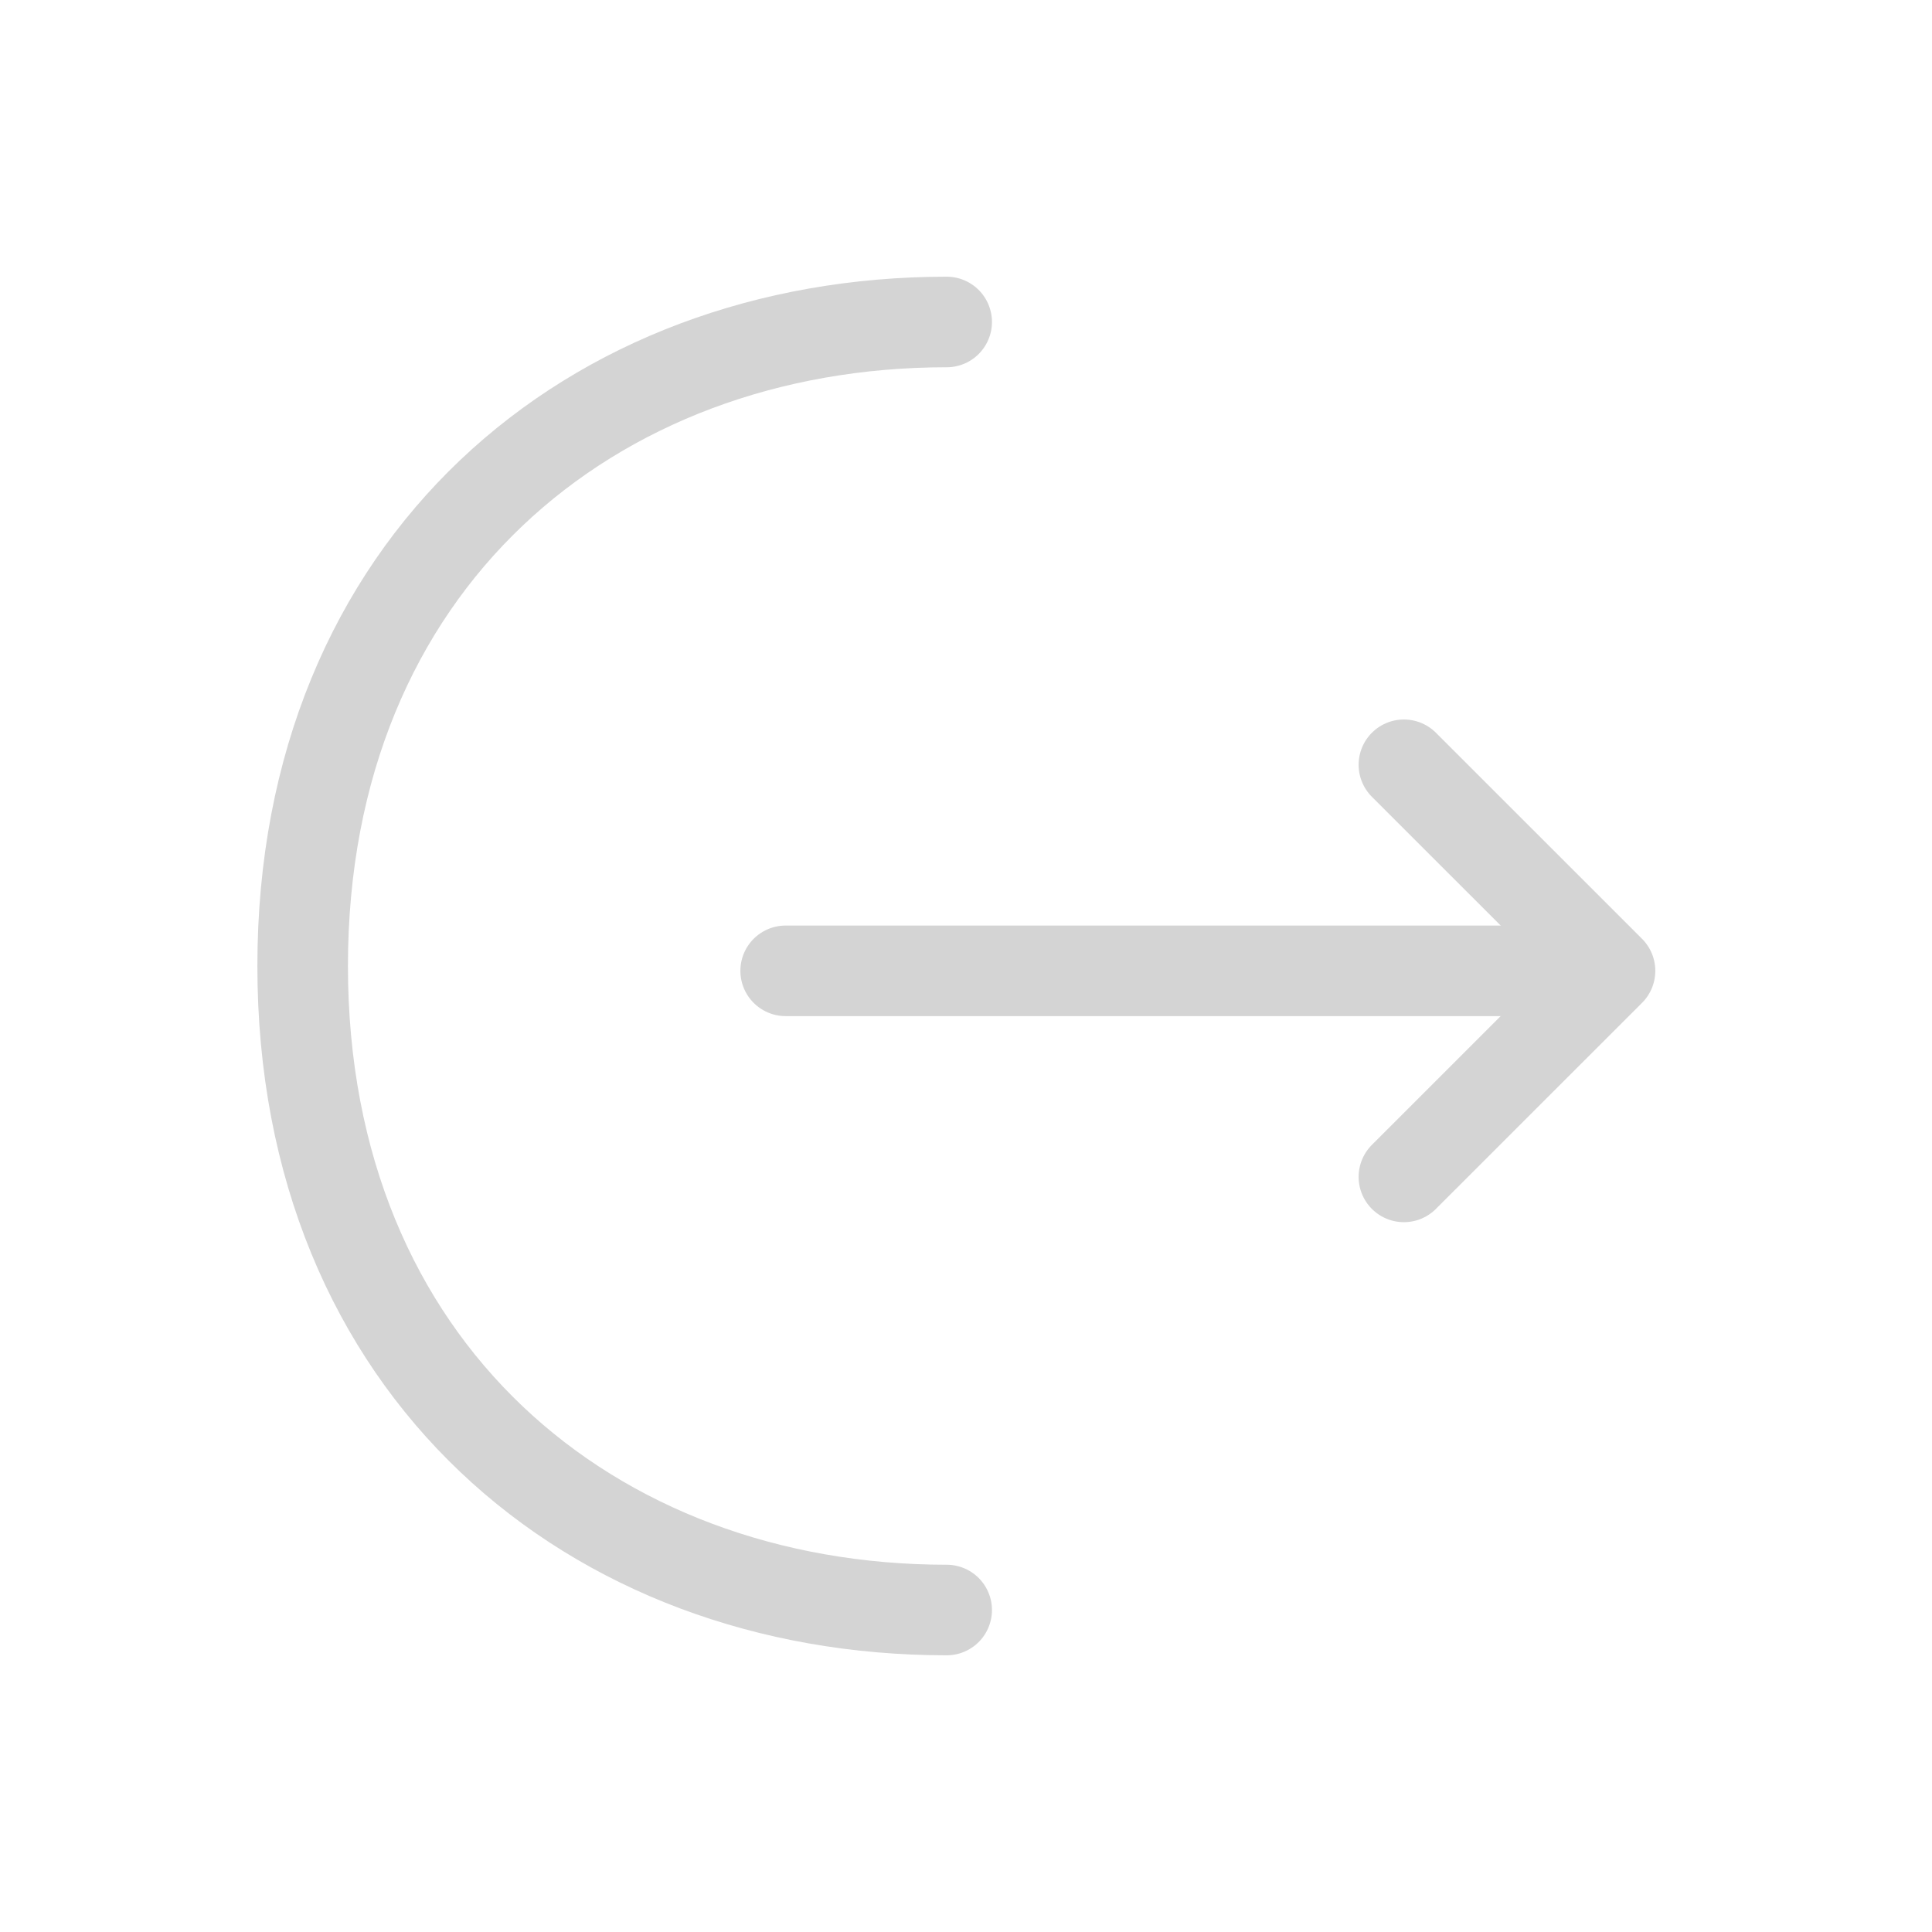
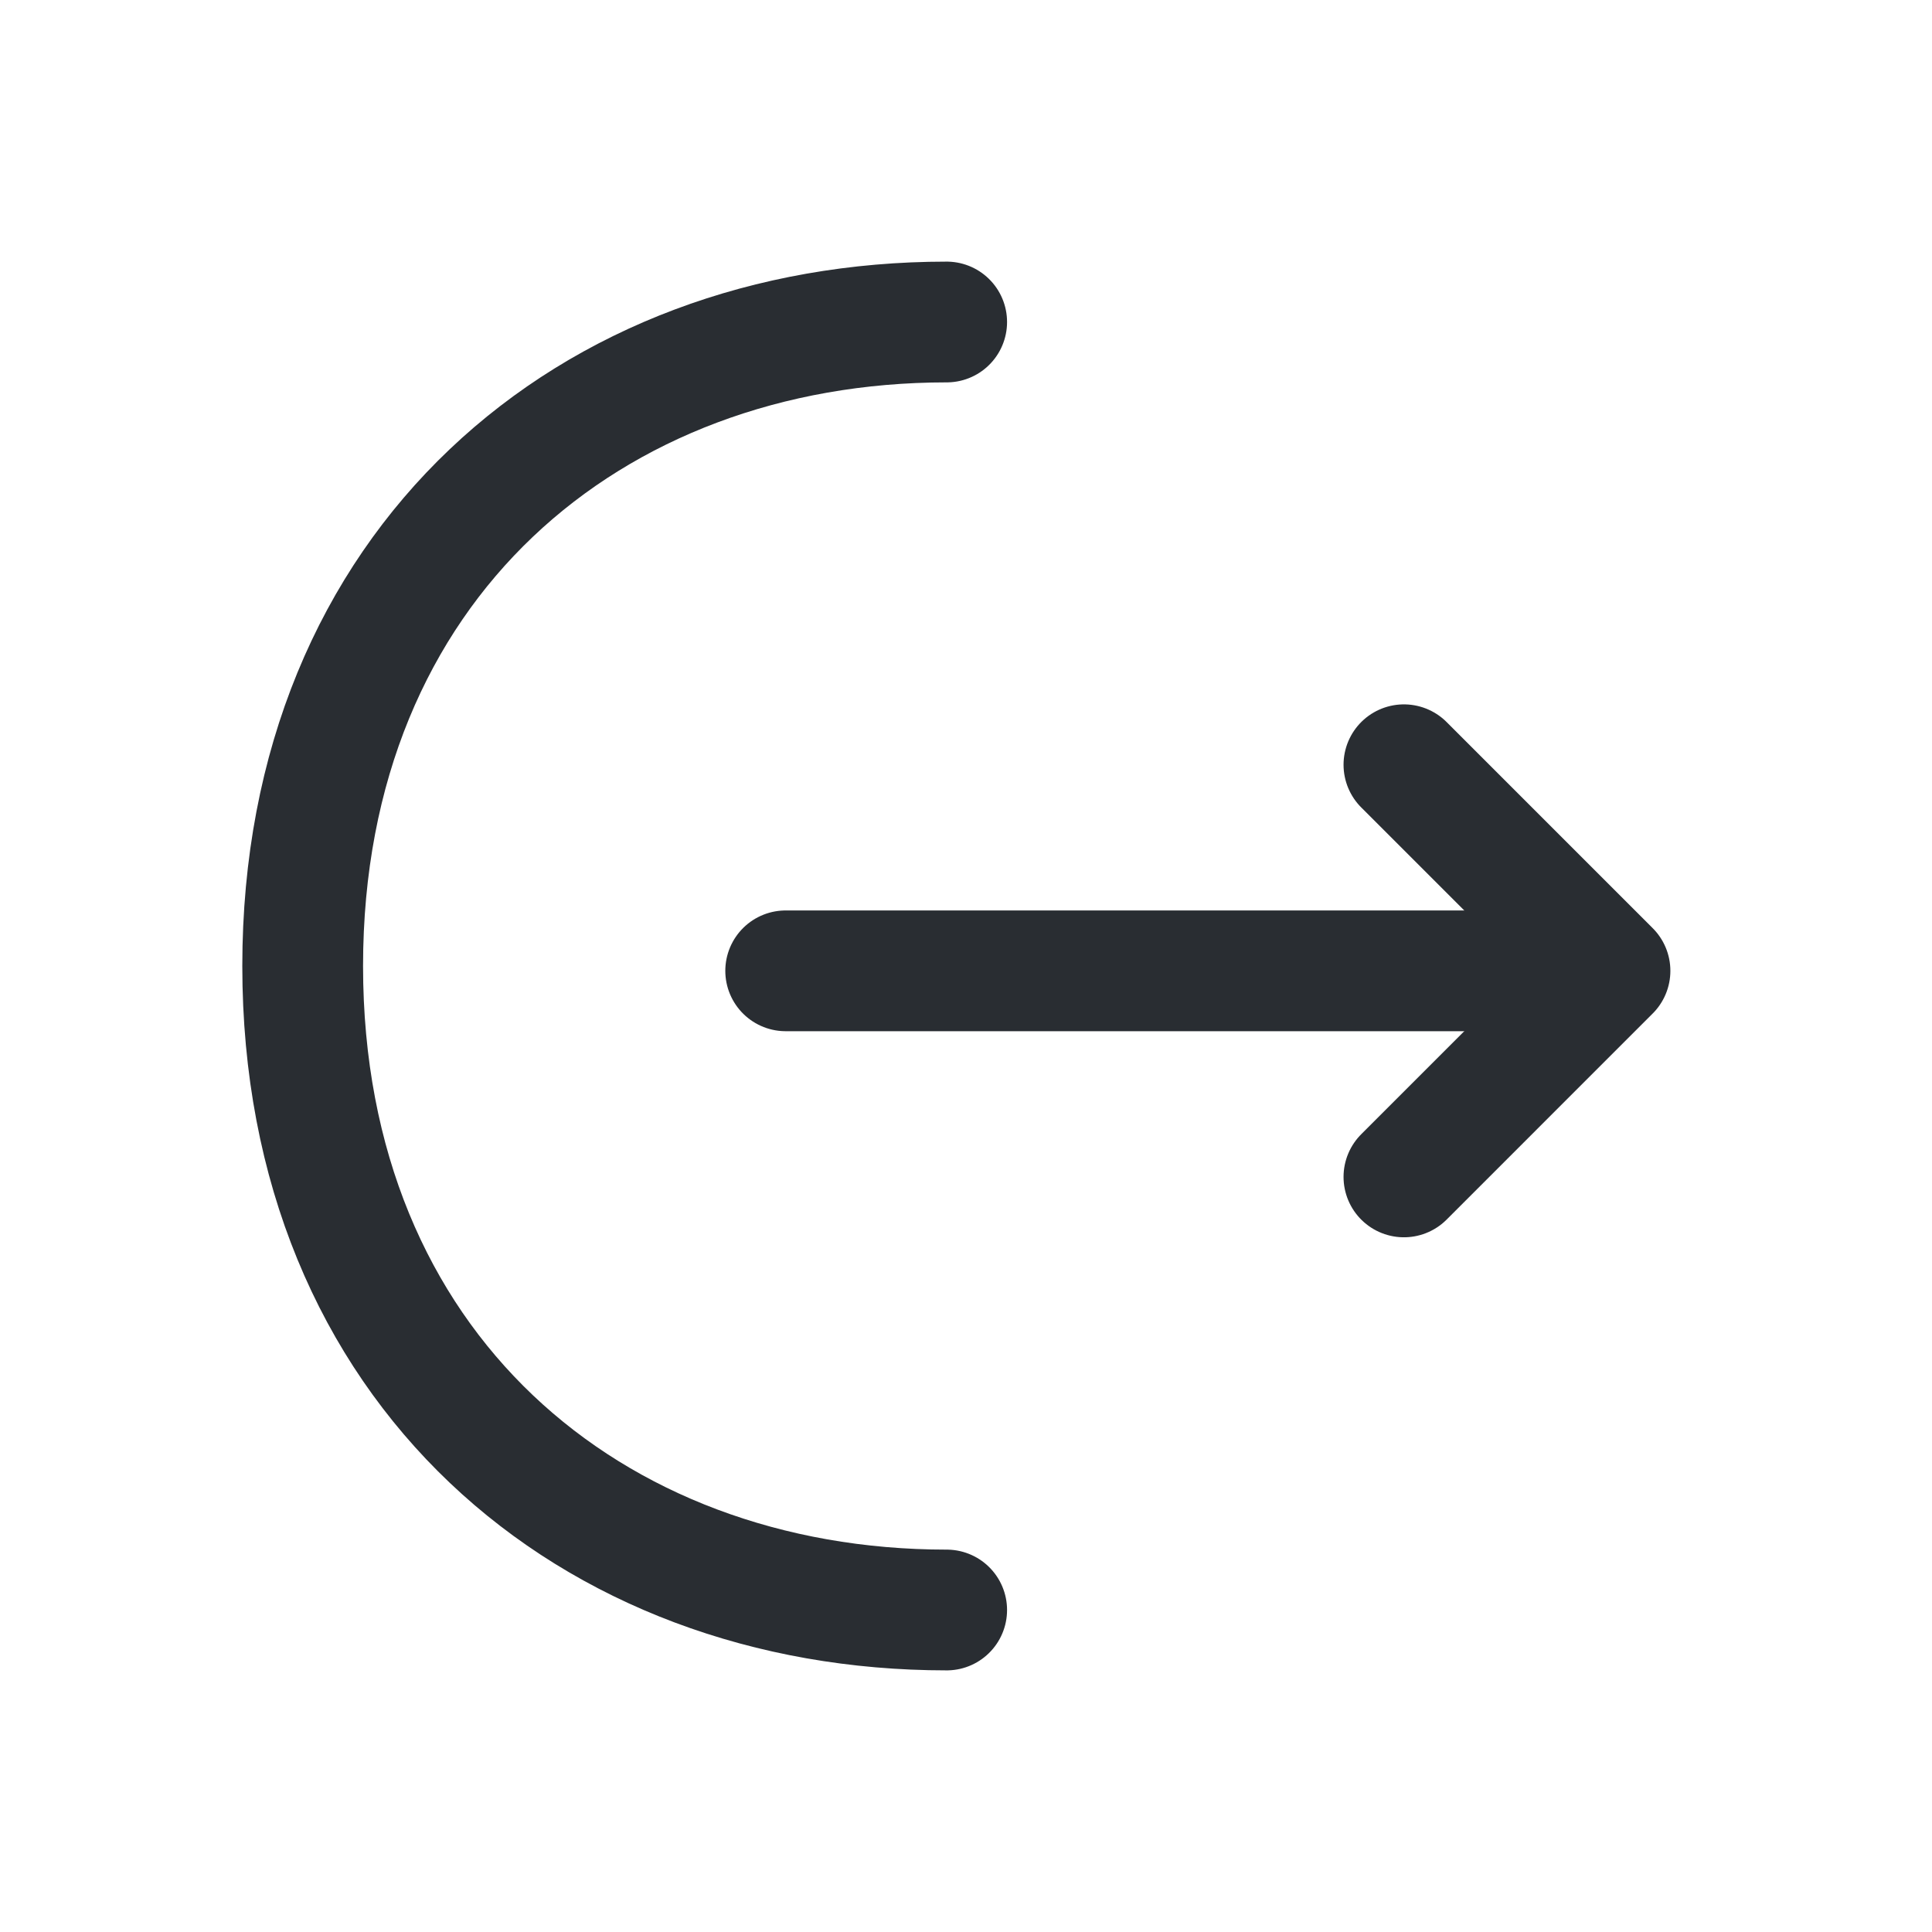
- <svg xmlns="http://www.w3.org/2000/svg" width="32" height="32" viewBox="0 0 32 32" fill="none">
-   <path d="M23.253 19.493L26.667 16.08L23.253 12.667" stroke="#D4D4D4" stroke-width="1.5" stroke-miterlimit="10" stroke-linecap="round" stroke-linejoin="round" />
-   <path d="M13.013 16.08H26.573" stroke="#D4D4D4" stroke-width="1.5" stroke-miterlimit="10" stroke-linecap="round" stroke-linejoin="round" />
-   <path d="M15.68 26.667C9.787 26.667 5.013 22.667 5.013 16C5.013 9.333 9.787 5.333 15.68 5.333" stroke="#D4D4D4" stroke-width="1.5" stroke-miterlimit="10" stroke-linecap="round" stroke-linejoin="round" />
+ <svg xmlns="http://www.w3.org/2000/svg" width="24" height="24" viewBox="0 0 24 24" fill="none">
+   <path d="M17.44 14.62L20 12.06L17.44 9.5" stroke="#292D32" stroke-width="1.5" stroke-miterlimit="10" stroke-linecap="round" stroke-linejoin="round" />
+   <path d="M9.76 12.06H19.93" stroke="#292D32" stroke-width="1.5" stroke-miterlimit="10" stroke-linecap="round" stroke-linejoin="round" />
+   <path d="M11.76 20C7.34 20 3.76 17 3.76 12C3.76 7 7.34 4 11.76 4" stroke="#292D32" stroke-width="1.5" stroke-miterlimit="10" stroke-linecap="round" stroke-linejoin="round" />
</svg>
